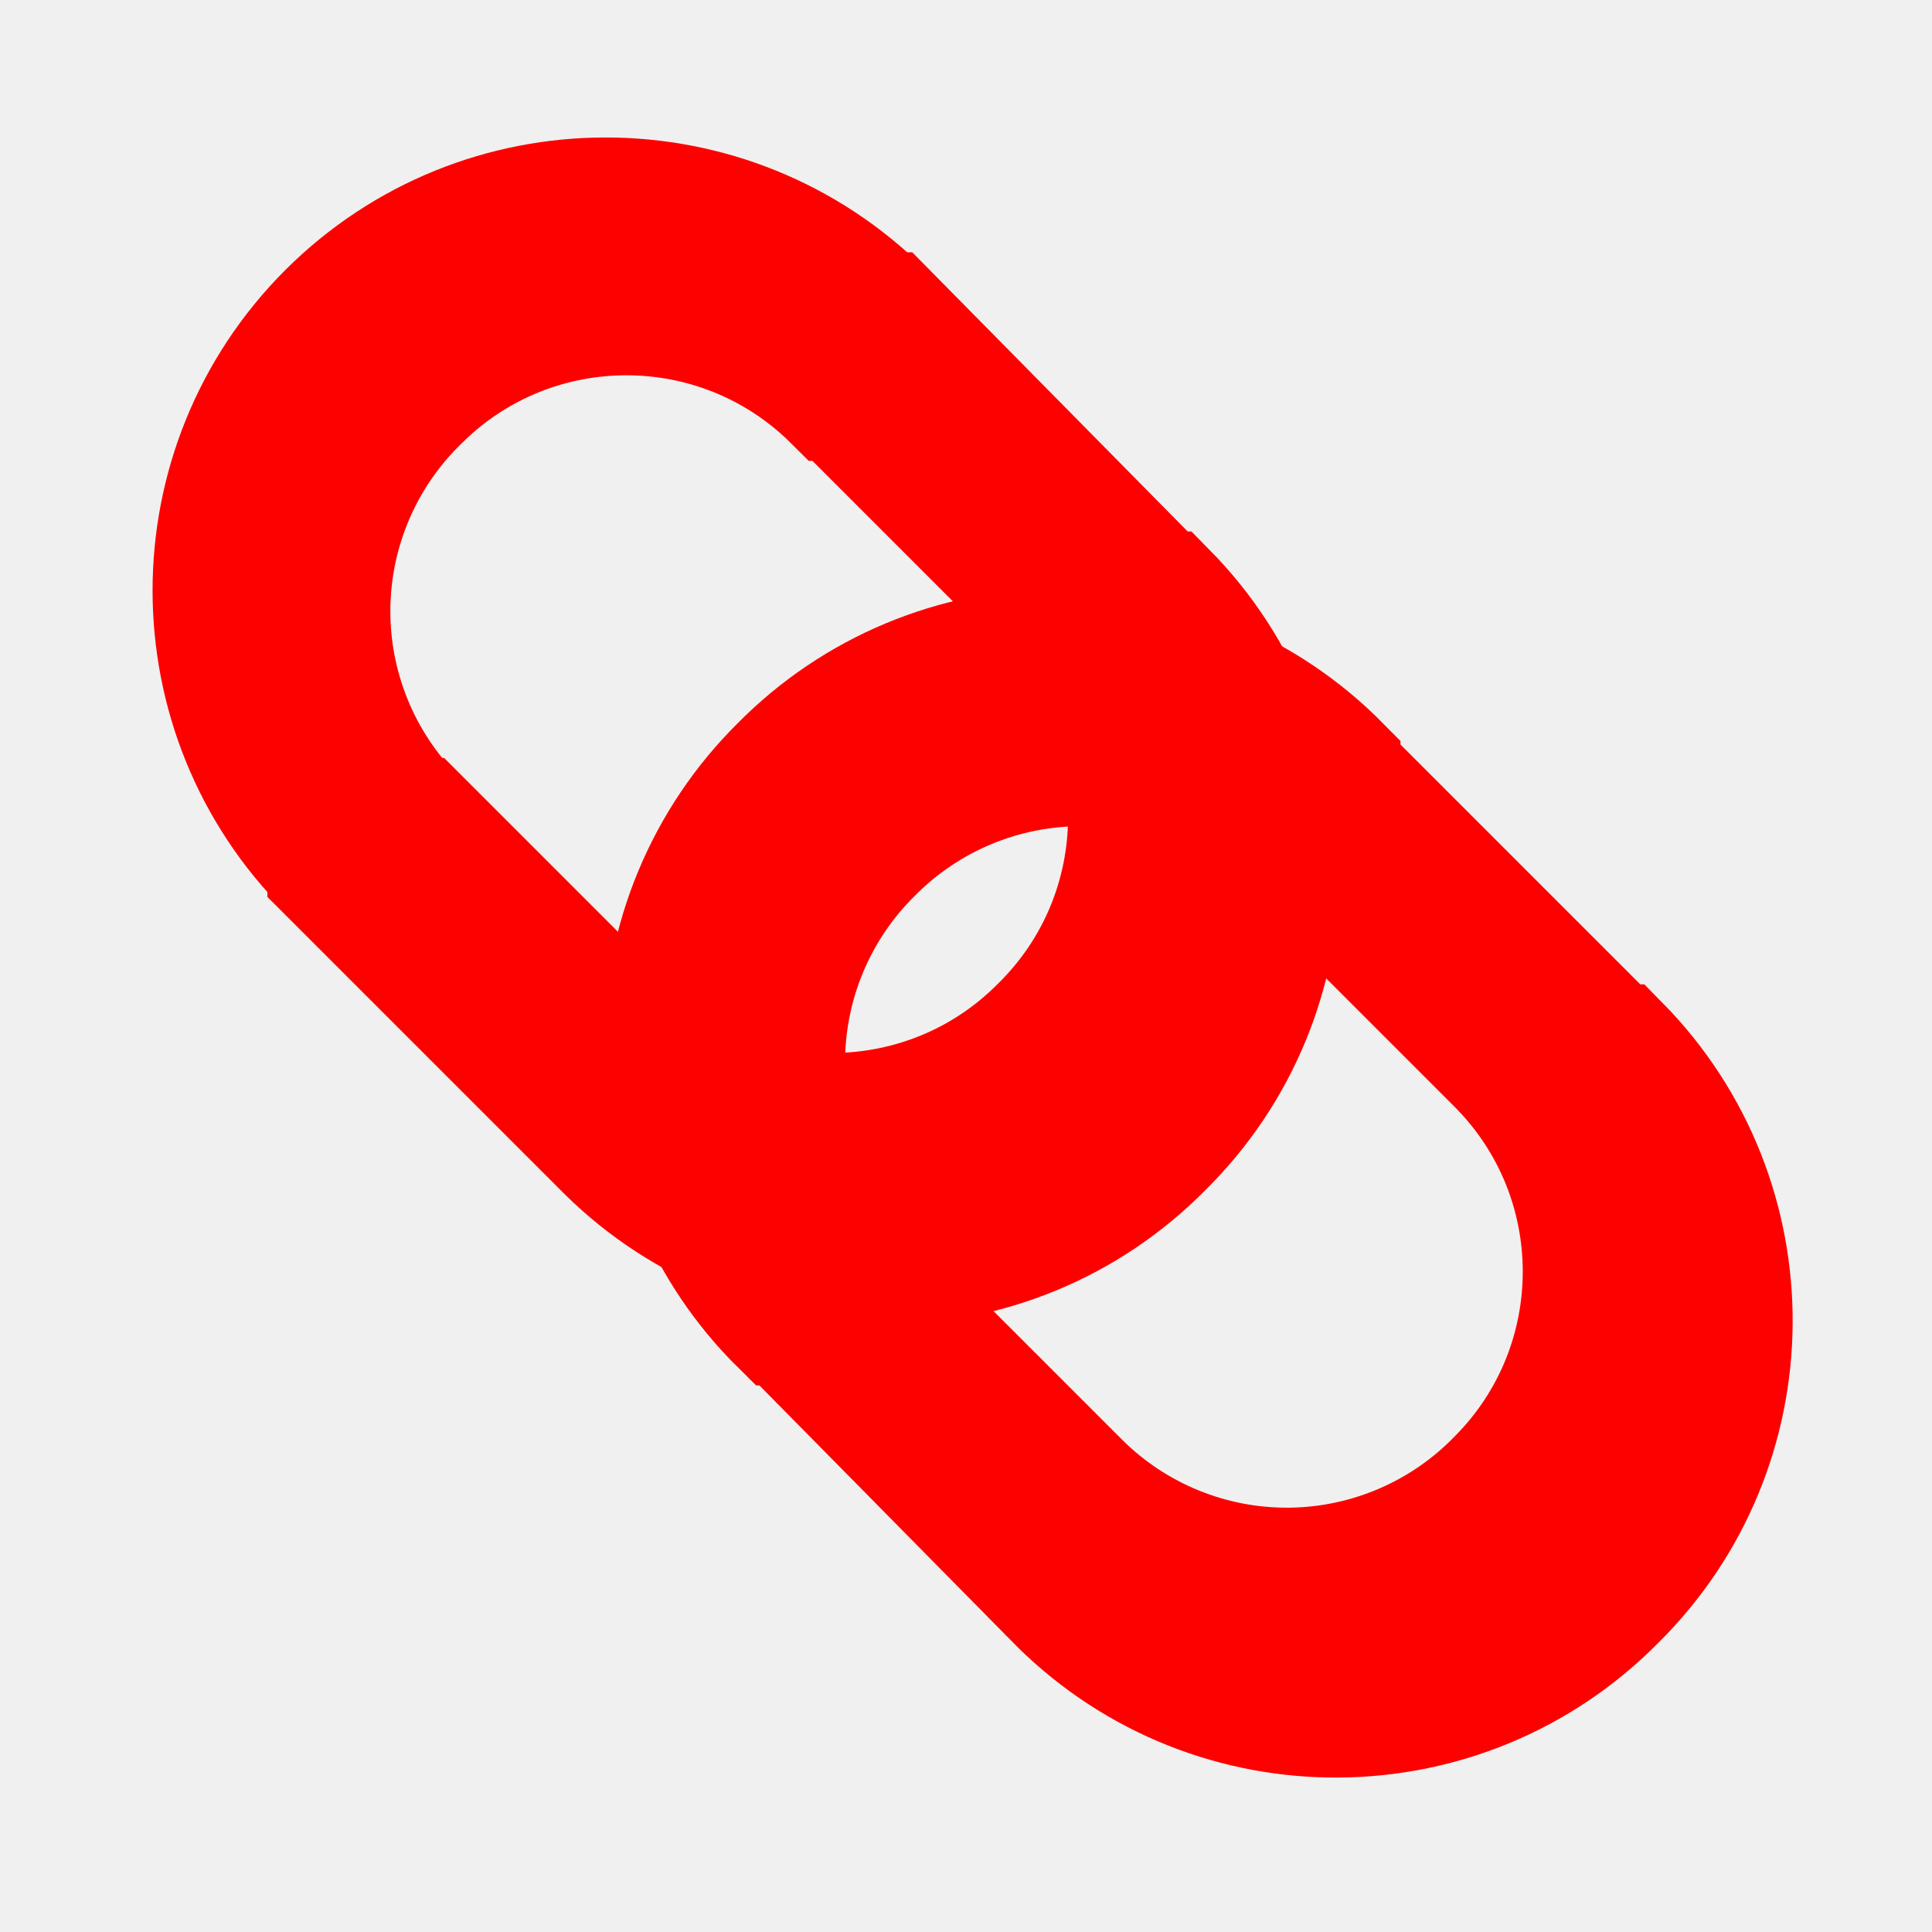
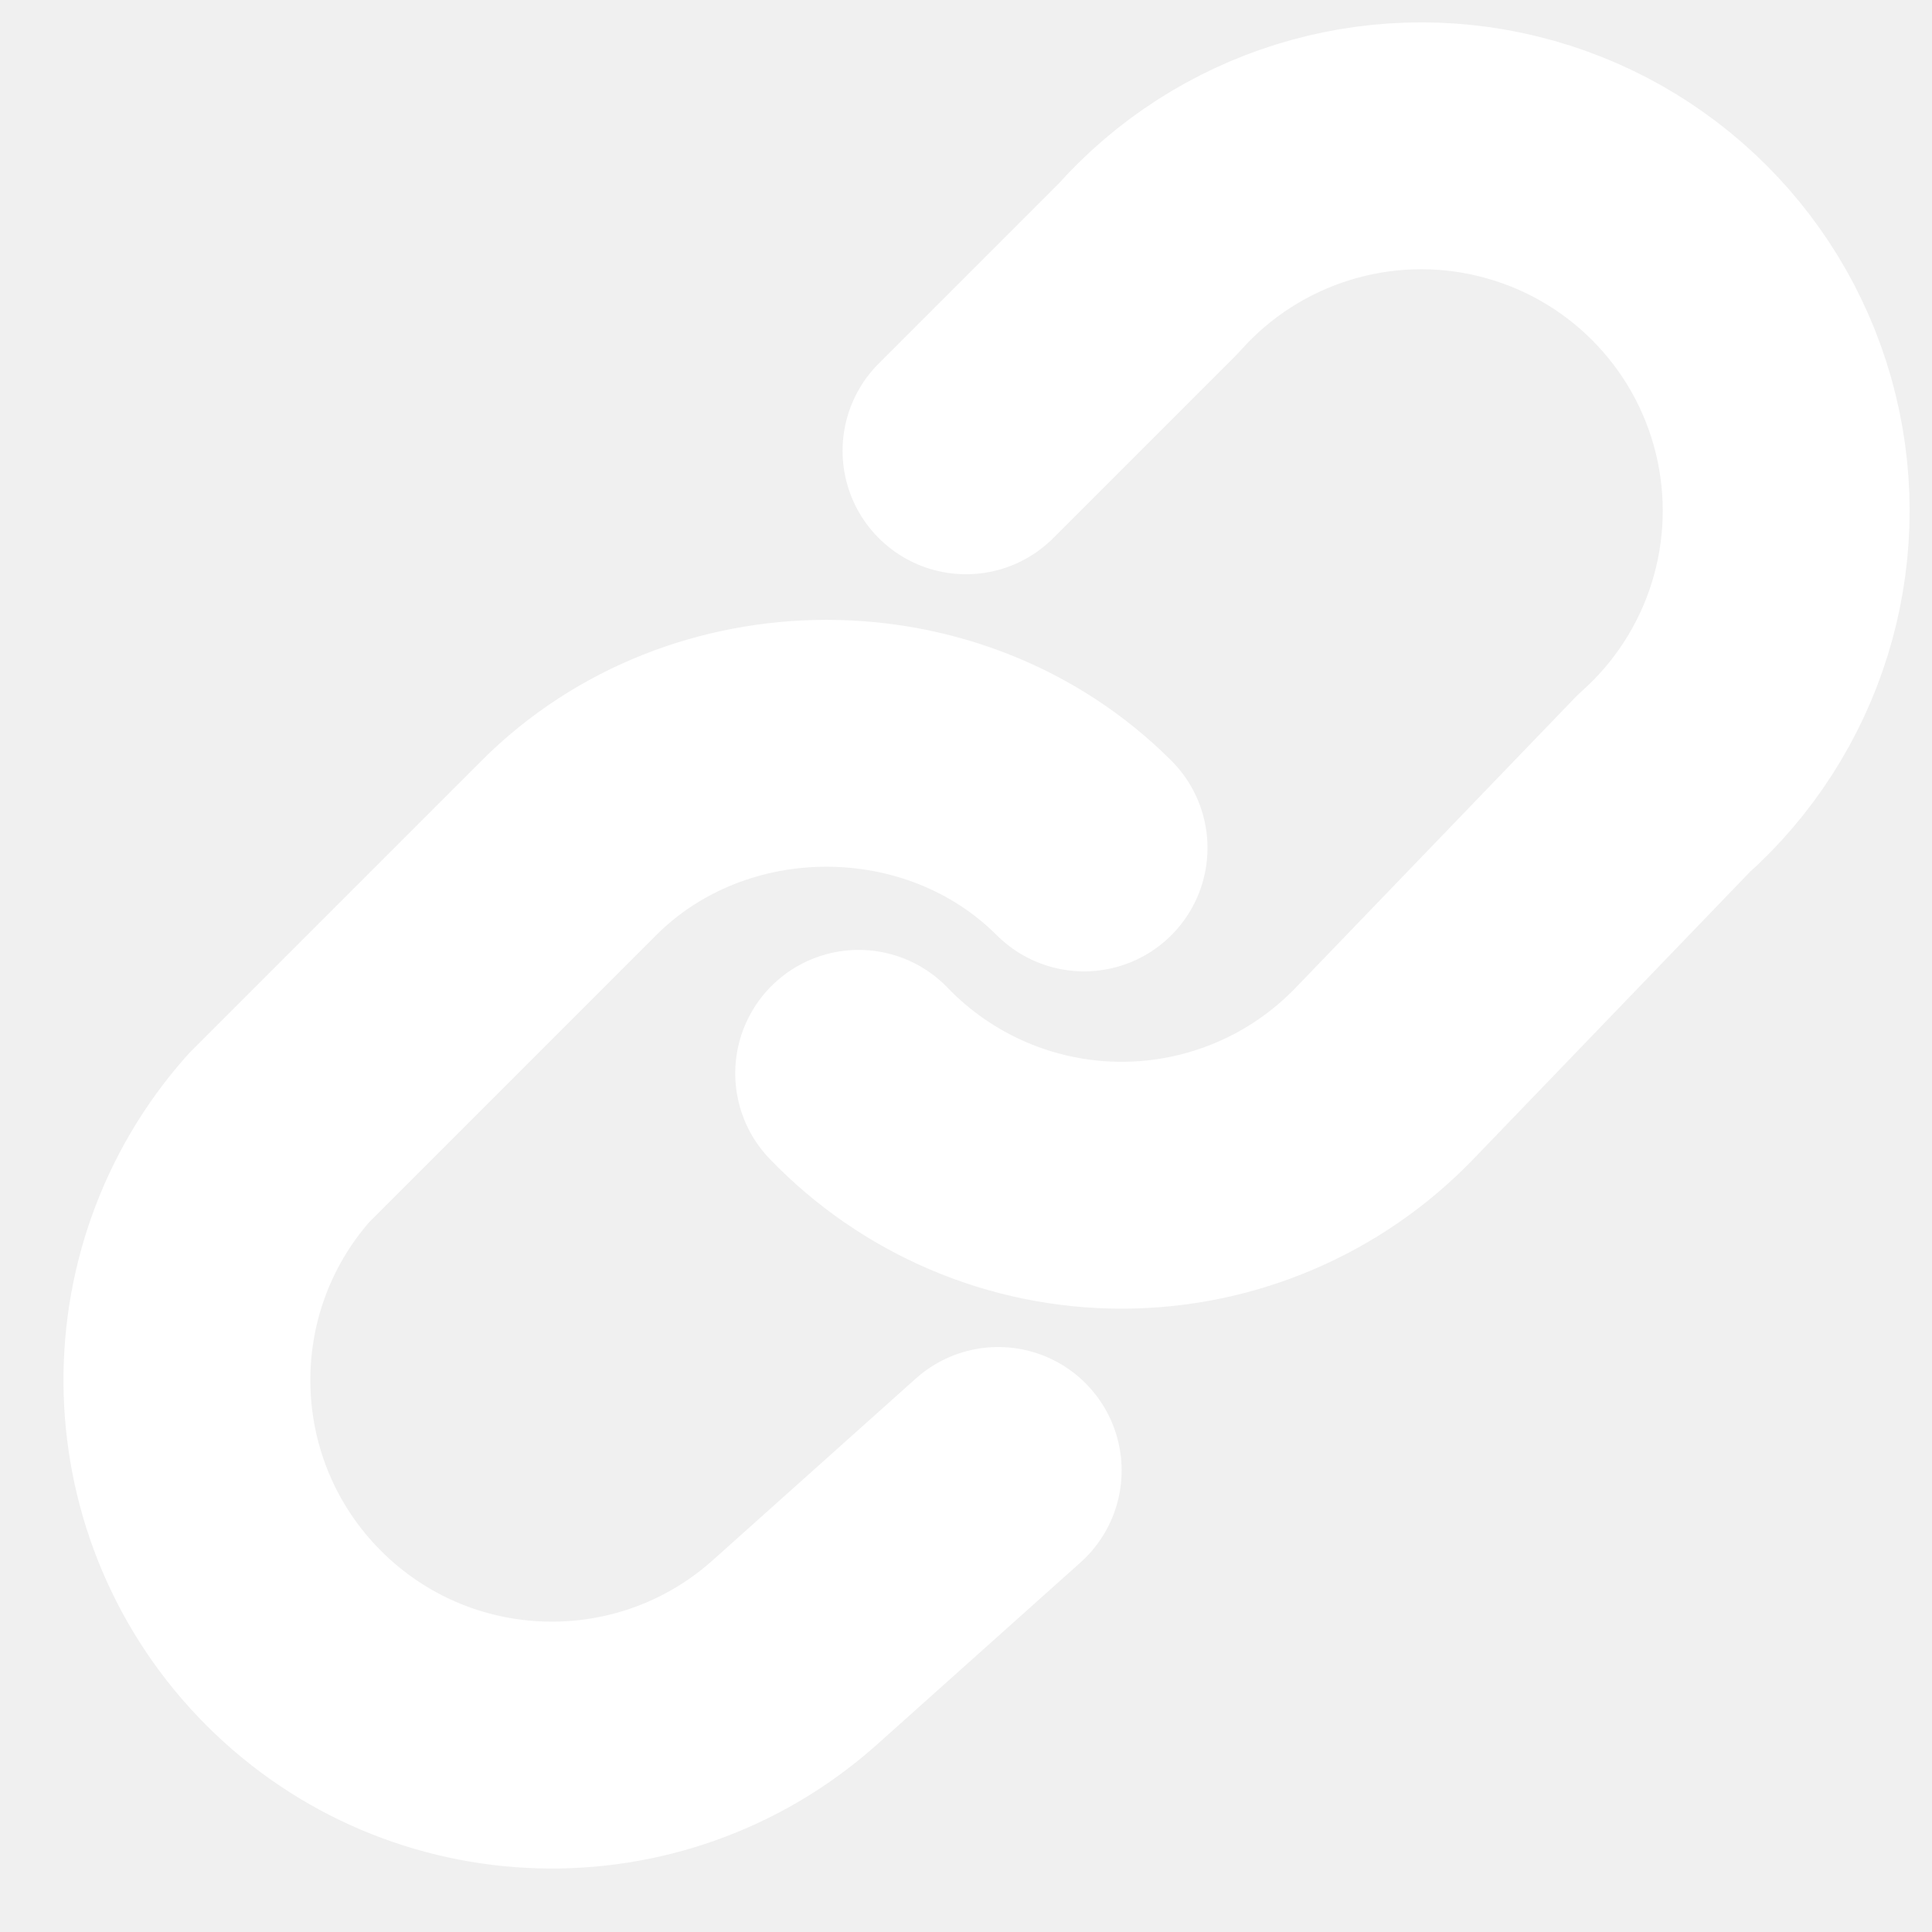
- <svg xmlns="http://www.w3.org/2000/svg" width="512" height="512">
-   <path d="M281 425a104 104 0 0 0 147-1 104 104 0 0 0 1-147h-1l-73-73v-1a104 104 0 0 0-148 0 104 104 0 0 0 0 148h1zm5-32-55-55v-1a78 78 45 0 1 0-111 78 78 45 0 1 111 0v1l55 55a78 78 45 0 1 0 110 78 78 45 0 1-111 1z" style="fill:#fd0000;fill-opacity:1;stroke:#fd0000;stroke-width:32.292;stroke-dasharray:none;stroke-opacity:1" />
-   <path d="M161 305a104 104 0 0 0 147-1 104 104 0 0 0 1-147h-1l-73-74h-1a104 104 0 0 0-147 0 104 104 0 0 0 0 147v1zm5-32v-1l-55-55h-1a78 78 45 0 1 1-111 78 78 45 0 1 110 0h1l55 55v1a78 78 45 0 1-1 110 78 78 45 0 1-110 1z" style="fill:#fd0000;fill-opacity:1;stroke:#fd0000;stroke-width:32.292;stroke-dasharray:none;stroke-opacity:1" />
+ <svg xmlns="http://www.w3.org/2000/svg" width="180" height="180">
+   <path d="m90 42 17-17a34 34 0 1 1 48 48l-26 27a34 34 0 0 1-49 0" style="fill:none;stroke:#fff;stroke-width:23;stroke-linecap:round;stroke-linejoin:round;stroke-dasharray:none;paint-order:stroke markers fill" />
+   <path d="m93 137-19 17a34 34 0 0 1-48-48l27-27c13-13 35-13 48 0" style="fill:none;stroke:#fff;stroke-width:23;stroke-linecap:round;stroke-linejoin:round;stroke-dasharray:none;paint-order:stroke markers fill" />
</svg>
